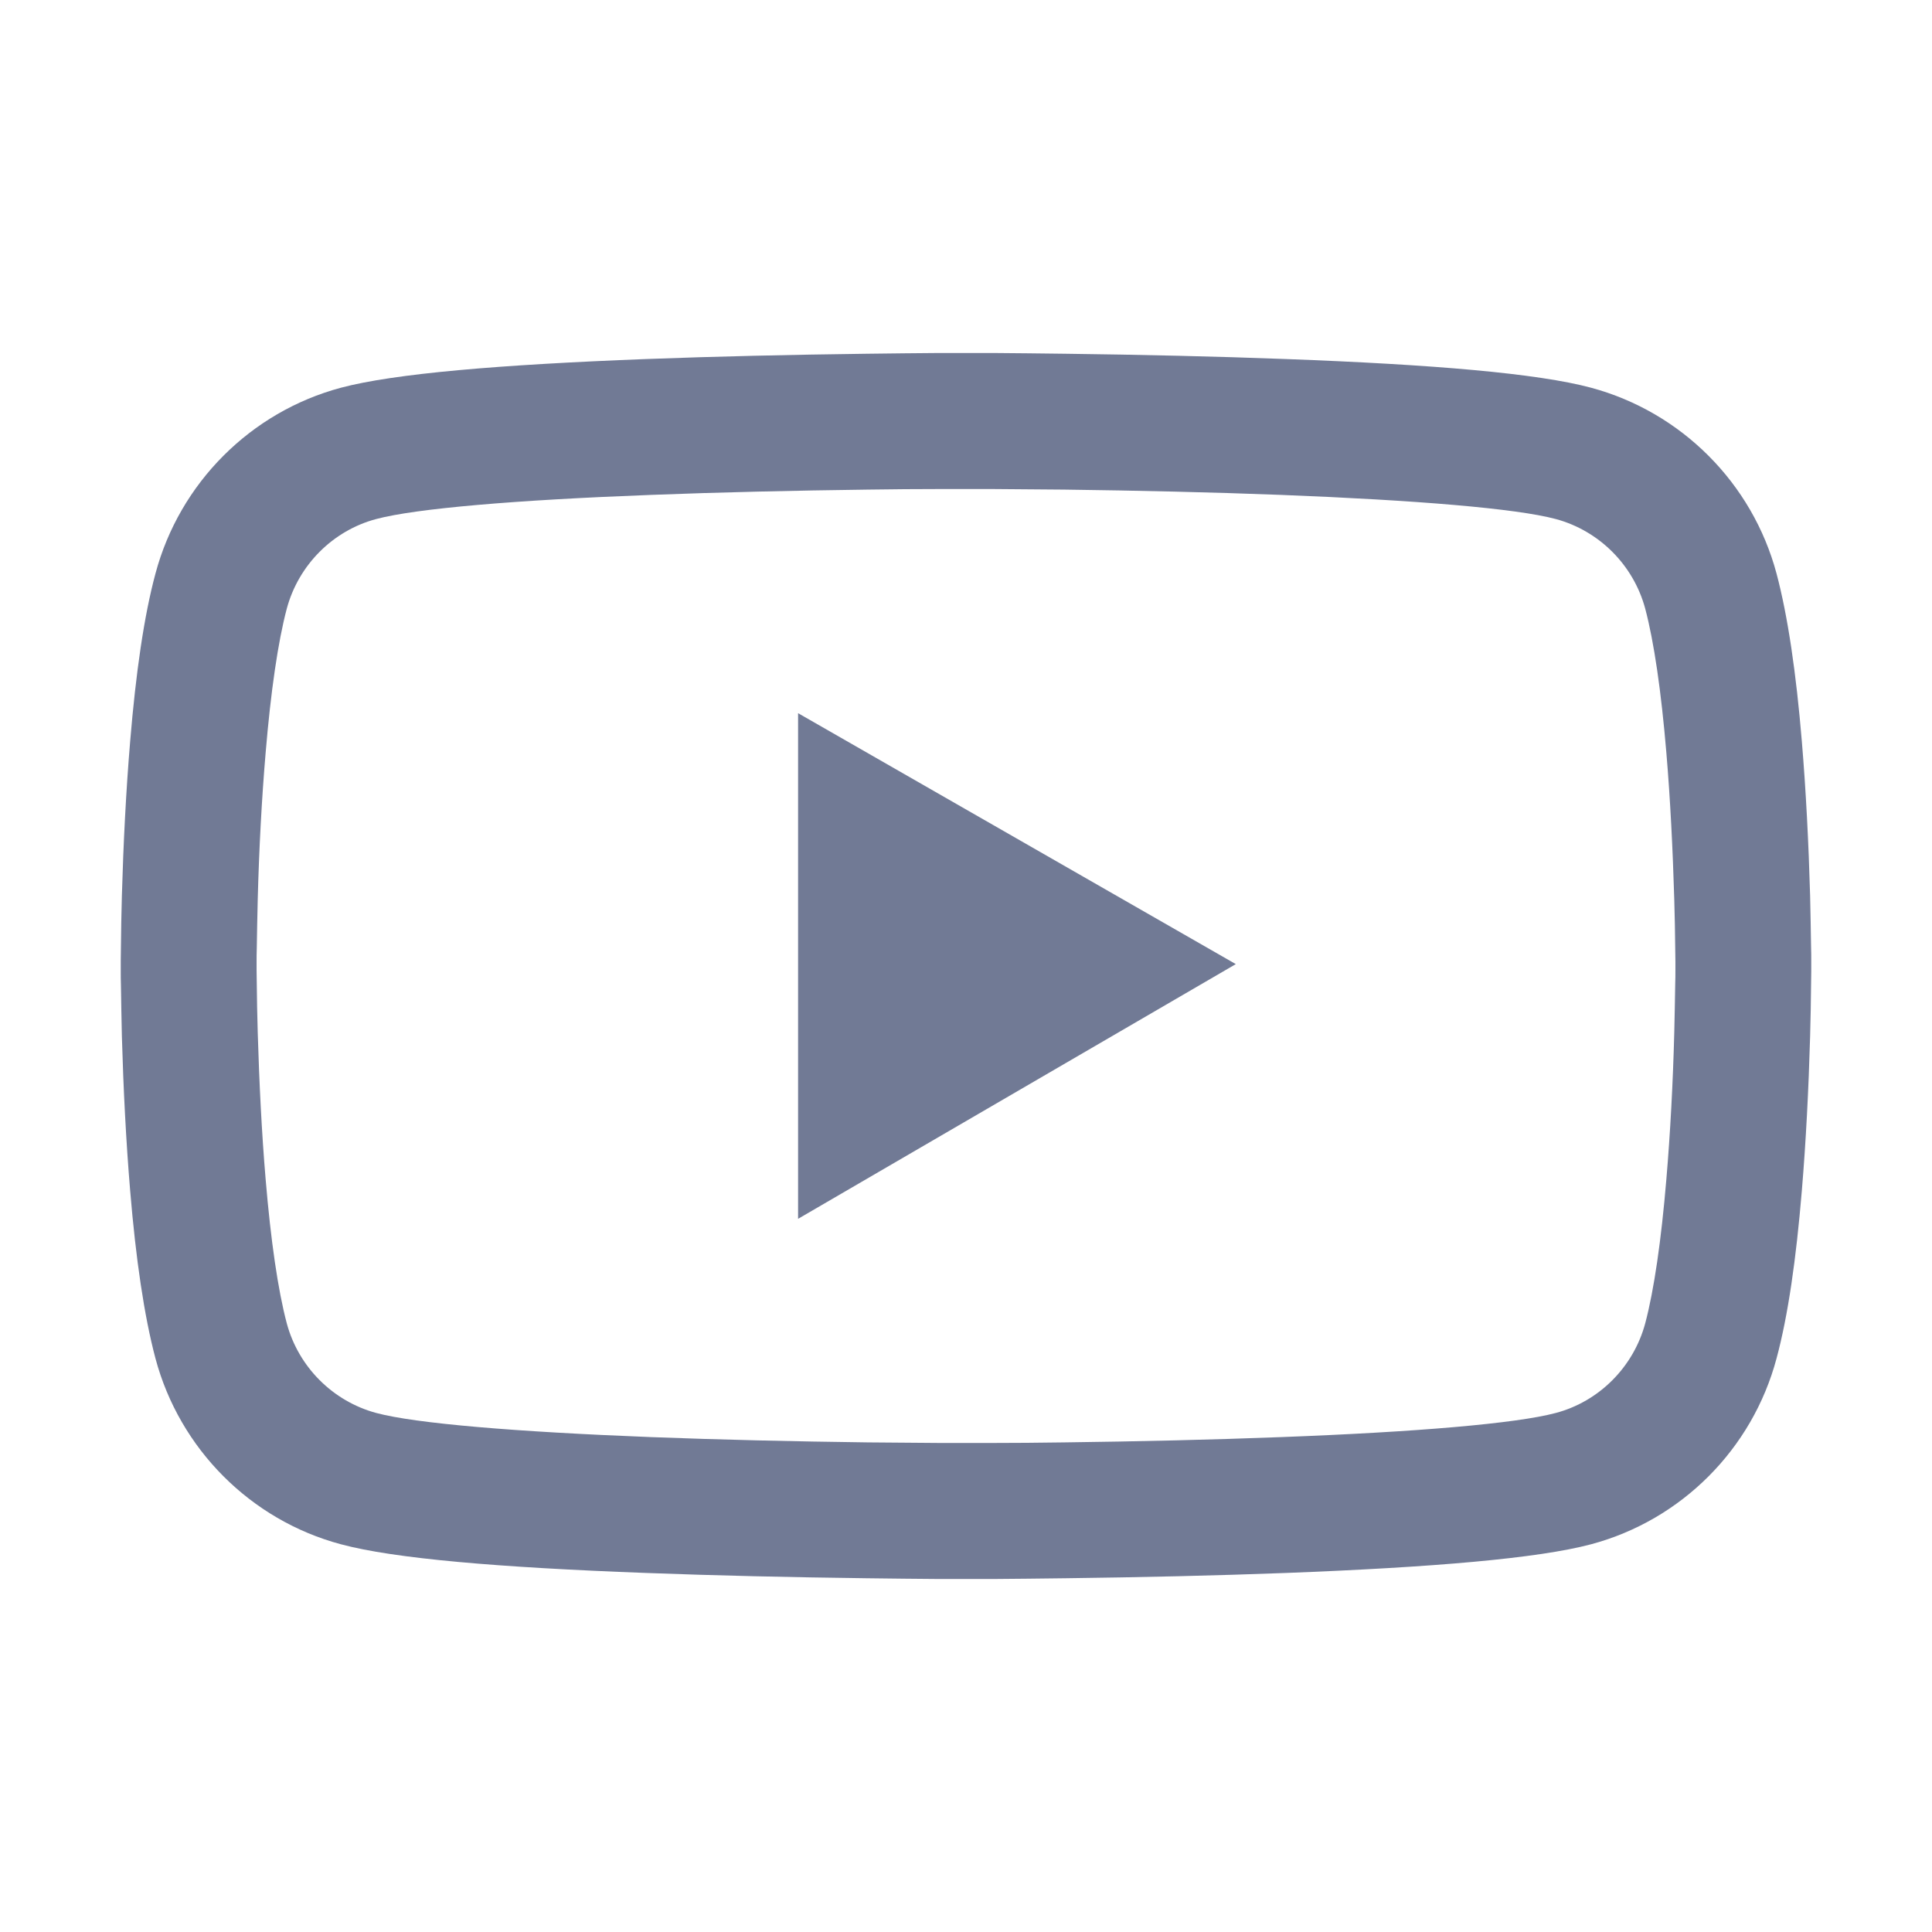
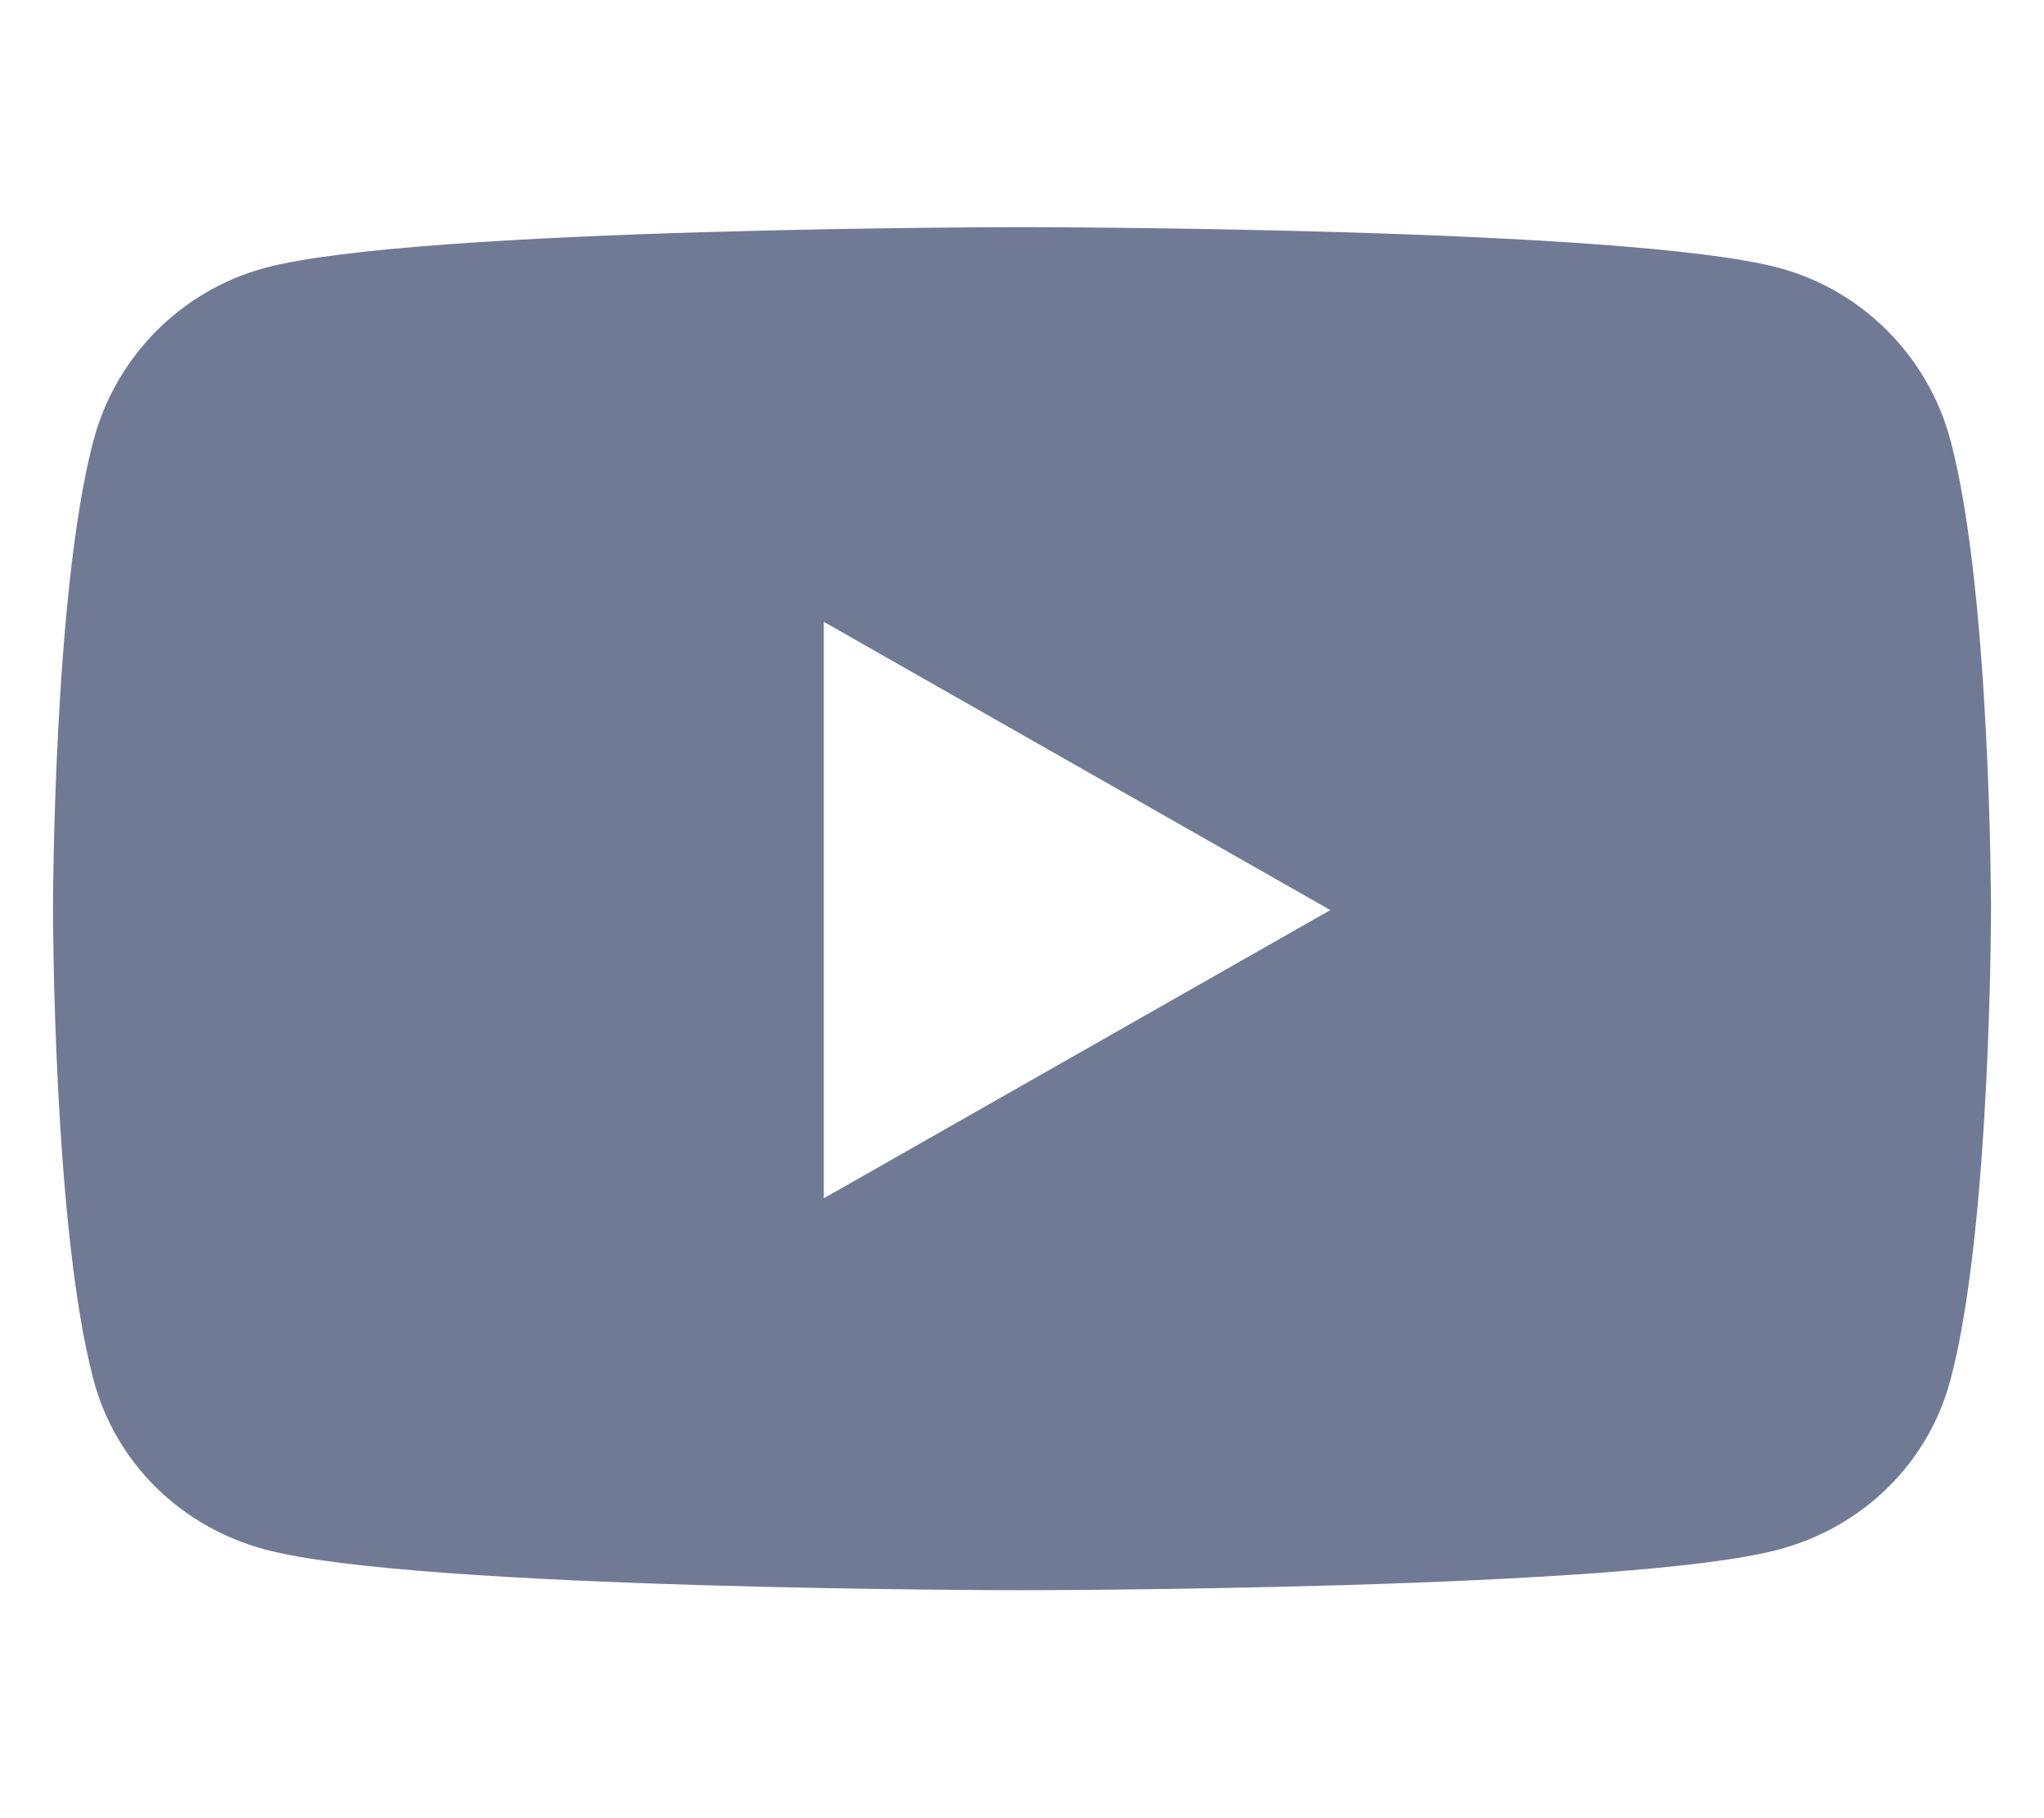
- <svg xmlns="http://www.w3.org/2000/svg" t="1770194475680" class="icon" viewBox="0 0 1024 1024" version="1.1" p-id="16475" width="128" height="128">
-   <path d="M960 509.2c0-2.2 0-4.7-0.1-7.6-0.1-8.1-0.3-17.2-0.5-26.9-0.8-27.9-2.2-55.7-4.4-81.9-3-36.1-7.4-66.2-13.4-88.8-12.8-47.9-50.4-85.6-98.3-98.5-28.3-7.6-83.7-12.3-161.7-15.2-37.1-1.4-76.8-2.3-116.5-2.8-13.9-0.2-26.8-0.3-38.4-0.4H497.3c-11.6 0.1-24.5 0.2-38.4 0.4-39.7 0.5-79.4 1.4-116.5 2.8-78 3-133.5 7.7-161.7 15.2-47.8 12.8-85.5 50.5-98.3 98.5-6.1 22.6-10.4 52.7-13.4 88.8-2.2 26.2-3.6 54-4.4 81.9-0.3 9.7-0.4 18.8-0.5 26.9 0 2.9-0.1 5.4-0.1 7.6v5.6c0 2.2 0 4.7 0.1 7.6 0.1 8.1 0.3 17.2 0.5 26.9 0.8 27.9 2.2 55.7 4.4 81.9 3 36.1 7.4 66.2 13.4 88.8 12.8 47.9 50.4 85.7 98.3 98.5 28.2 7.6 83.7 12.3 161.7 15.2 37.1 1.4 76.8 2.3 116.5 2.8 13.9 0.2 26.8 0.3 38.4 0.4H526.7c11.6-0.1 24.5-0.2 38.4-0.4 39.7-0.5 79.4-1.4 116.5-2.8 78-3 133.5-7.7 161.7-15.2 47.9-12.8 85.5-50.5 98.3-98.5 6.1-22.6 10.4-52.7 13.4-88.8 2.2-26.2 3.6-54 4.4-81.9 0.3-9.7 0.4-18.8 0.5-26.9 0-2.9 0.1-5.4 0.1-7.6V512v-2.8z m-72 5.2c0 2.1 0 4.4-0.1 7.1-0.1 7.8-0.3 16.4-0.5 25.7-0.7 26.6-2.1 53.2-4.2 77.9-2.7 32.2-6.5 58.6-11.2 76.3-6.2 23.1-24.4 41.4-47.4 47.5-21 5.6-73.9 10.1-145.8 12.8-36.4 1.4-75.6 2.3-114.7 2.8-13.7 0.2-26.4 0.3-37.8 0.3h-28.6c-11.4-0.1-24.1-0.2-37.8-0.3-39.1-0.5-78.2-1.4-114.7-2.8-71.9-2.8-124.9-7.2-145.8-12.8-23-6.2-41.2-24.4-47.4-47.5-4.7-17.7-8.5-44.1-11.2-76.3-2.1-24.7-3.4-51.3-4.2-77.9-0.3-9.3-0.4-18-0.5-25.7 0-2.7-0.1-5.1-0.1-7.1v-3-1.8c0-2.1 0-4.4 0.1-7.1 0.1-7.8 0.3-16.4 0.5-25.7 0.7-26.6 2.1-53.2 4.2-77.9 2.7-32.2 6.5-58.6 11.2-76.3 6.2-23.1 24.4-41.4 47.4-47.5 21-5.6 73.9-10.1 145.8-12.8 36.4-1.4 75.6-2.3 114.7-2.8 13.7-0.2 26.4-0.3 37.8-0.3h28.6c11.4 0.1 24.1 0.2 37.8 0.3 39.1 0.5 78.2 1.4 114.7 2.8 71.9 2.8 124.9 7.2 145.8 12.8 23 6.2 41.2 24.4 47.4 47.5 4.7 17.7 8.5 44.1 11.2 76.3 2.1 24.7 3.4 51.3 4.2 77.9 0.3 9.3 0.4 18 0.5 25.7 0 2.7 0.1 5.1 0.1 7.1v4.8z" p-id="16476" fill="#717A95" />
-   <path d="M423 646l232-135-232-133z" p-id="16477" fill="#717A95" />
+ <svg xmlns="http://www.w3.org/2000/svg" t="1770225404711" class="icon" viewBox="0 0 1152 1024" version="1.1" p-id="5229" width="144" height="128">
+   <path d="M1099.31 248.166c-12.562-47.3-49.574-84.552-96.568-97.194C917.562 128 576 128 576 128S234.44 128 149.258 150.972c-46.994 12.644-84.006 49.894-96.568 97.194-22.824 85.734-22.824 264.61-22.824 264.61s0 178.876 22.824 264.61c12.562 47.3 49.574 83 96.568 95.642C234.44 896 576 896 576 896s341.56 0 426.742-22.972c46.994-12.642 84.006-48.342 96.568-95.642 22.824-85.734 22.824-264.61 22.824-264.61s0-178.876-22.824-264.61z m-635.02 427.016V350.37l285.478 162.41-285.478 162.402z" fill="#717A95" p-id="5230" />
</svg>
